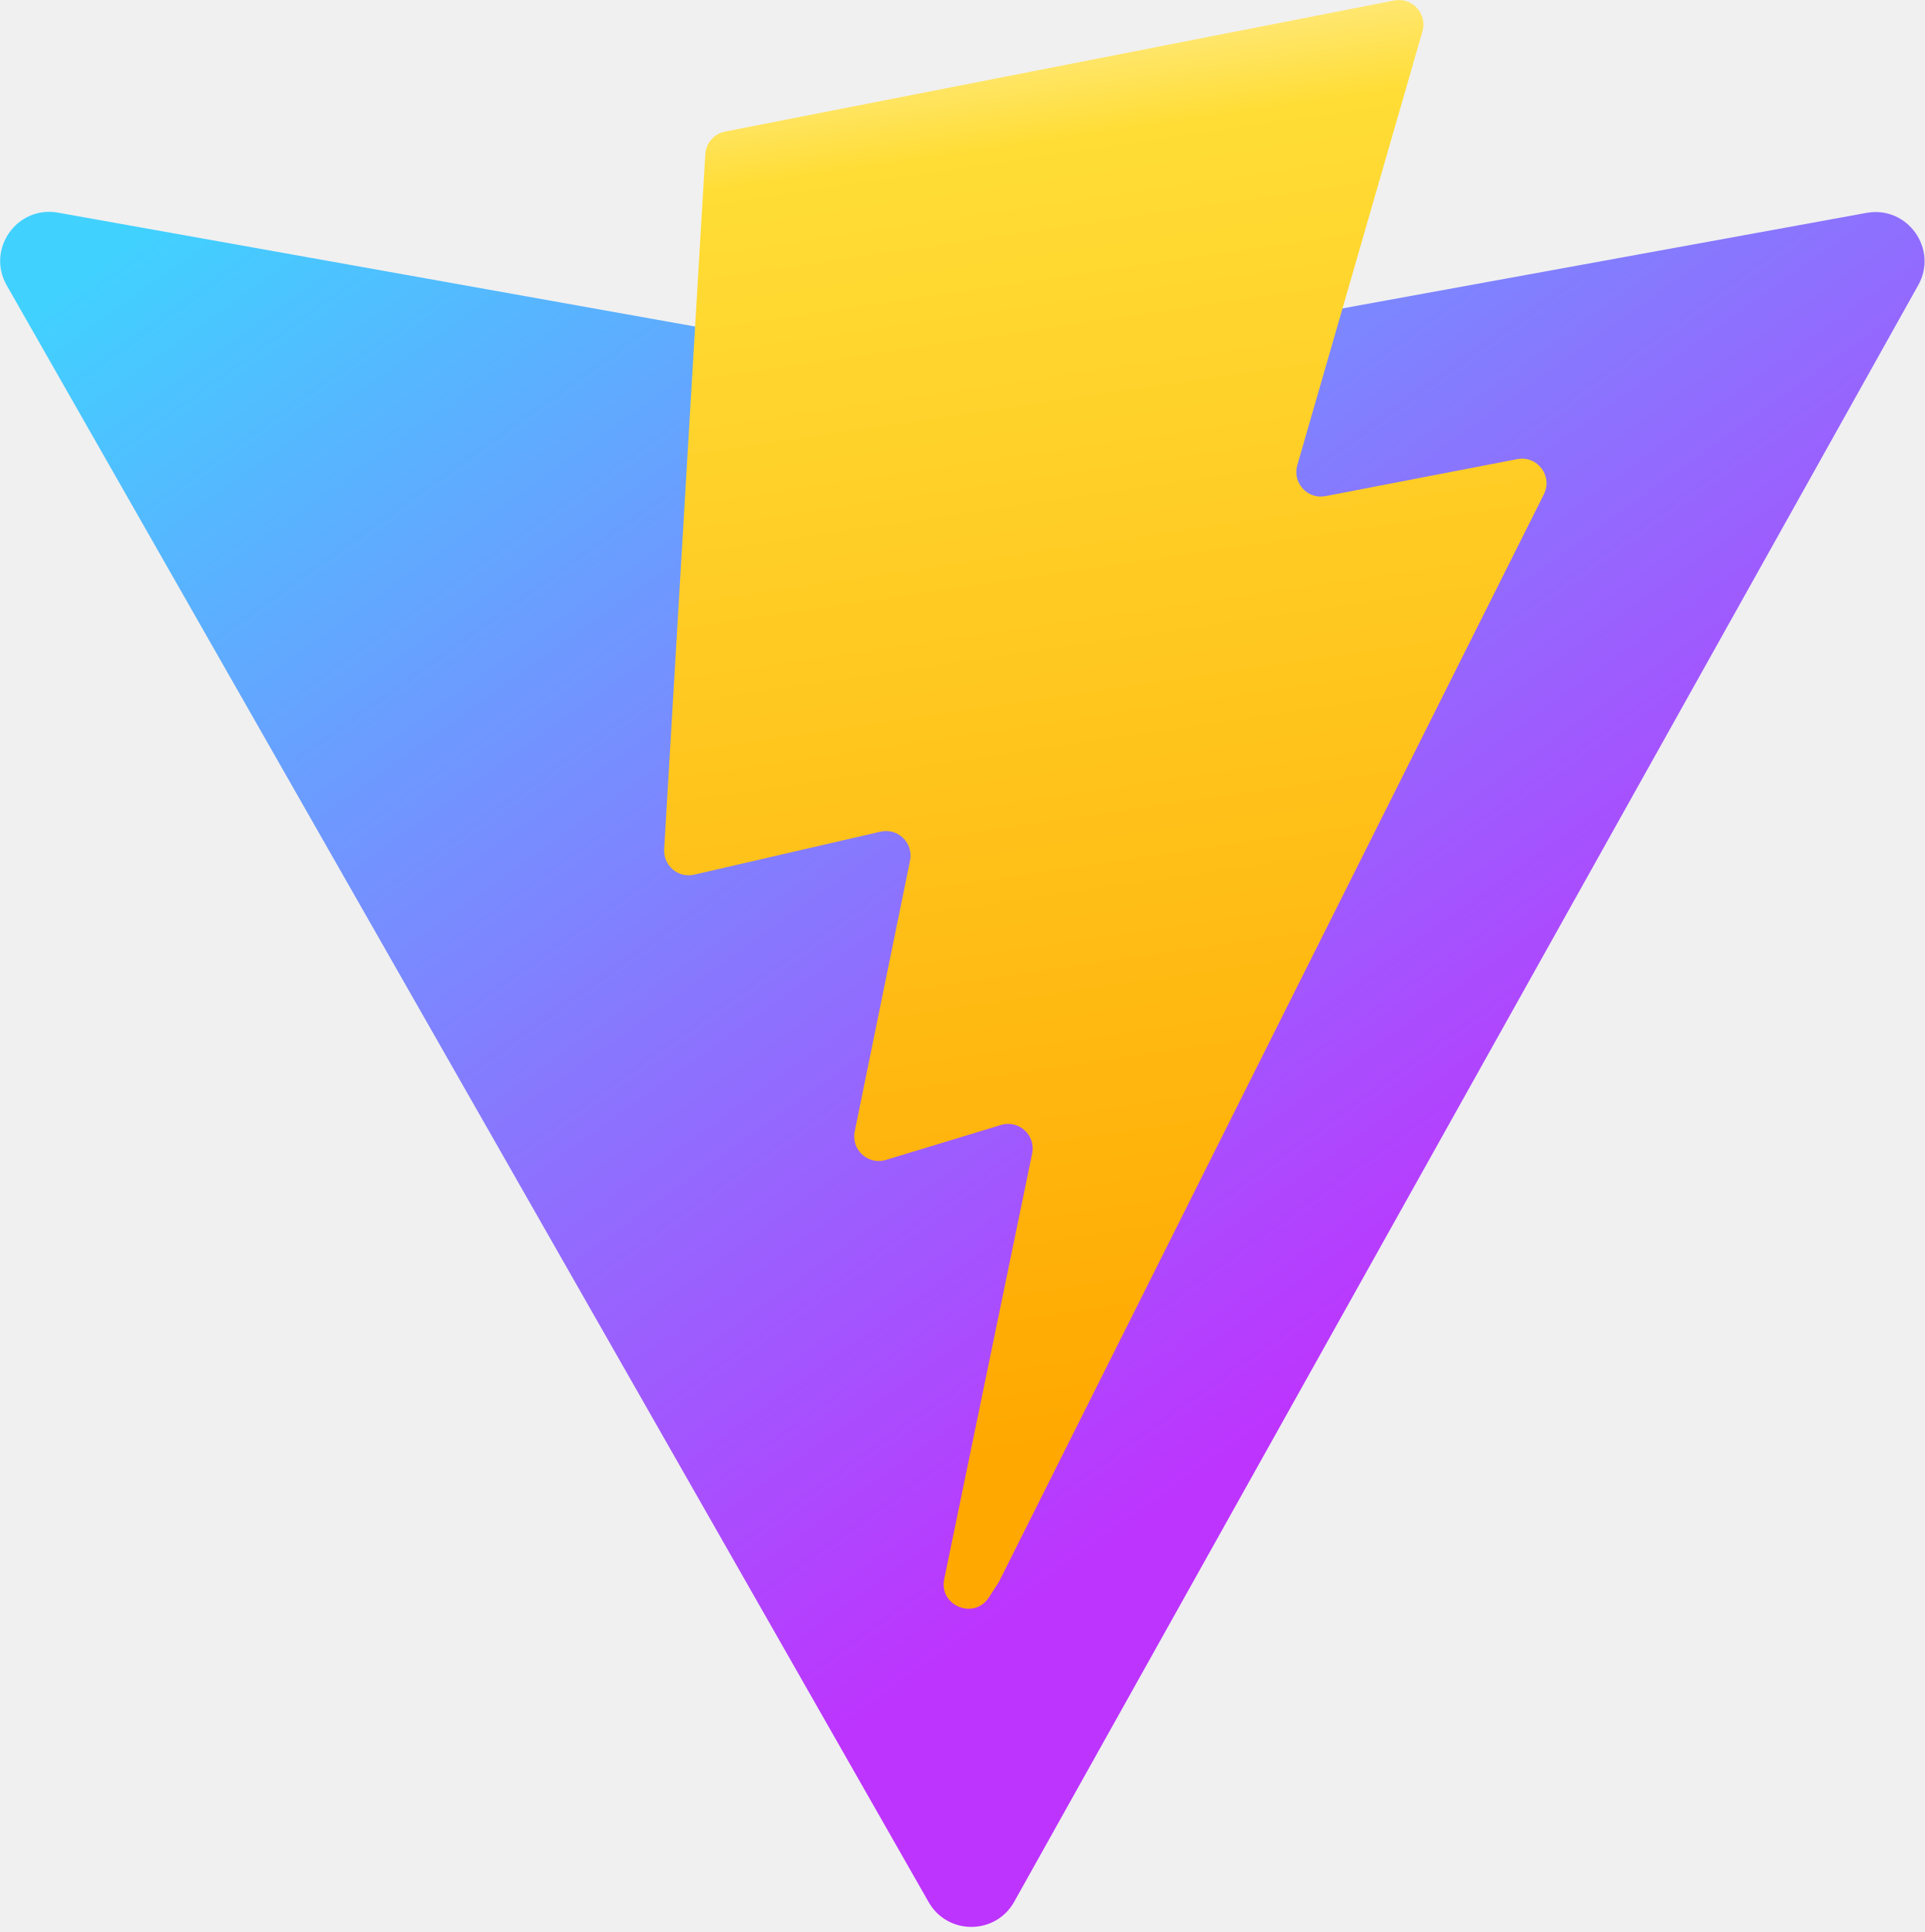
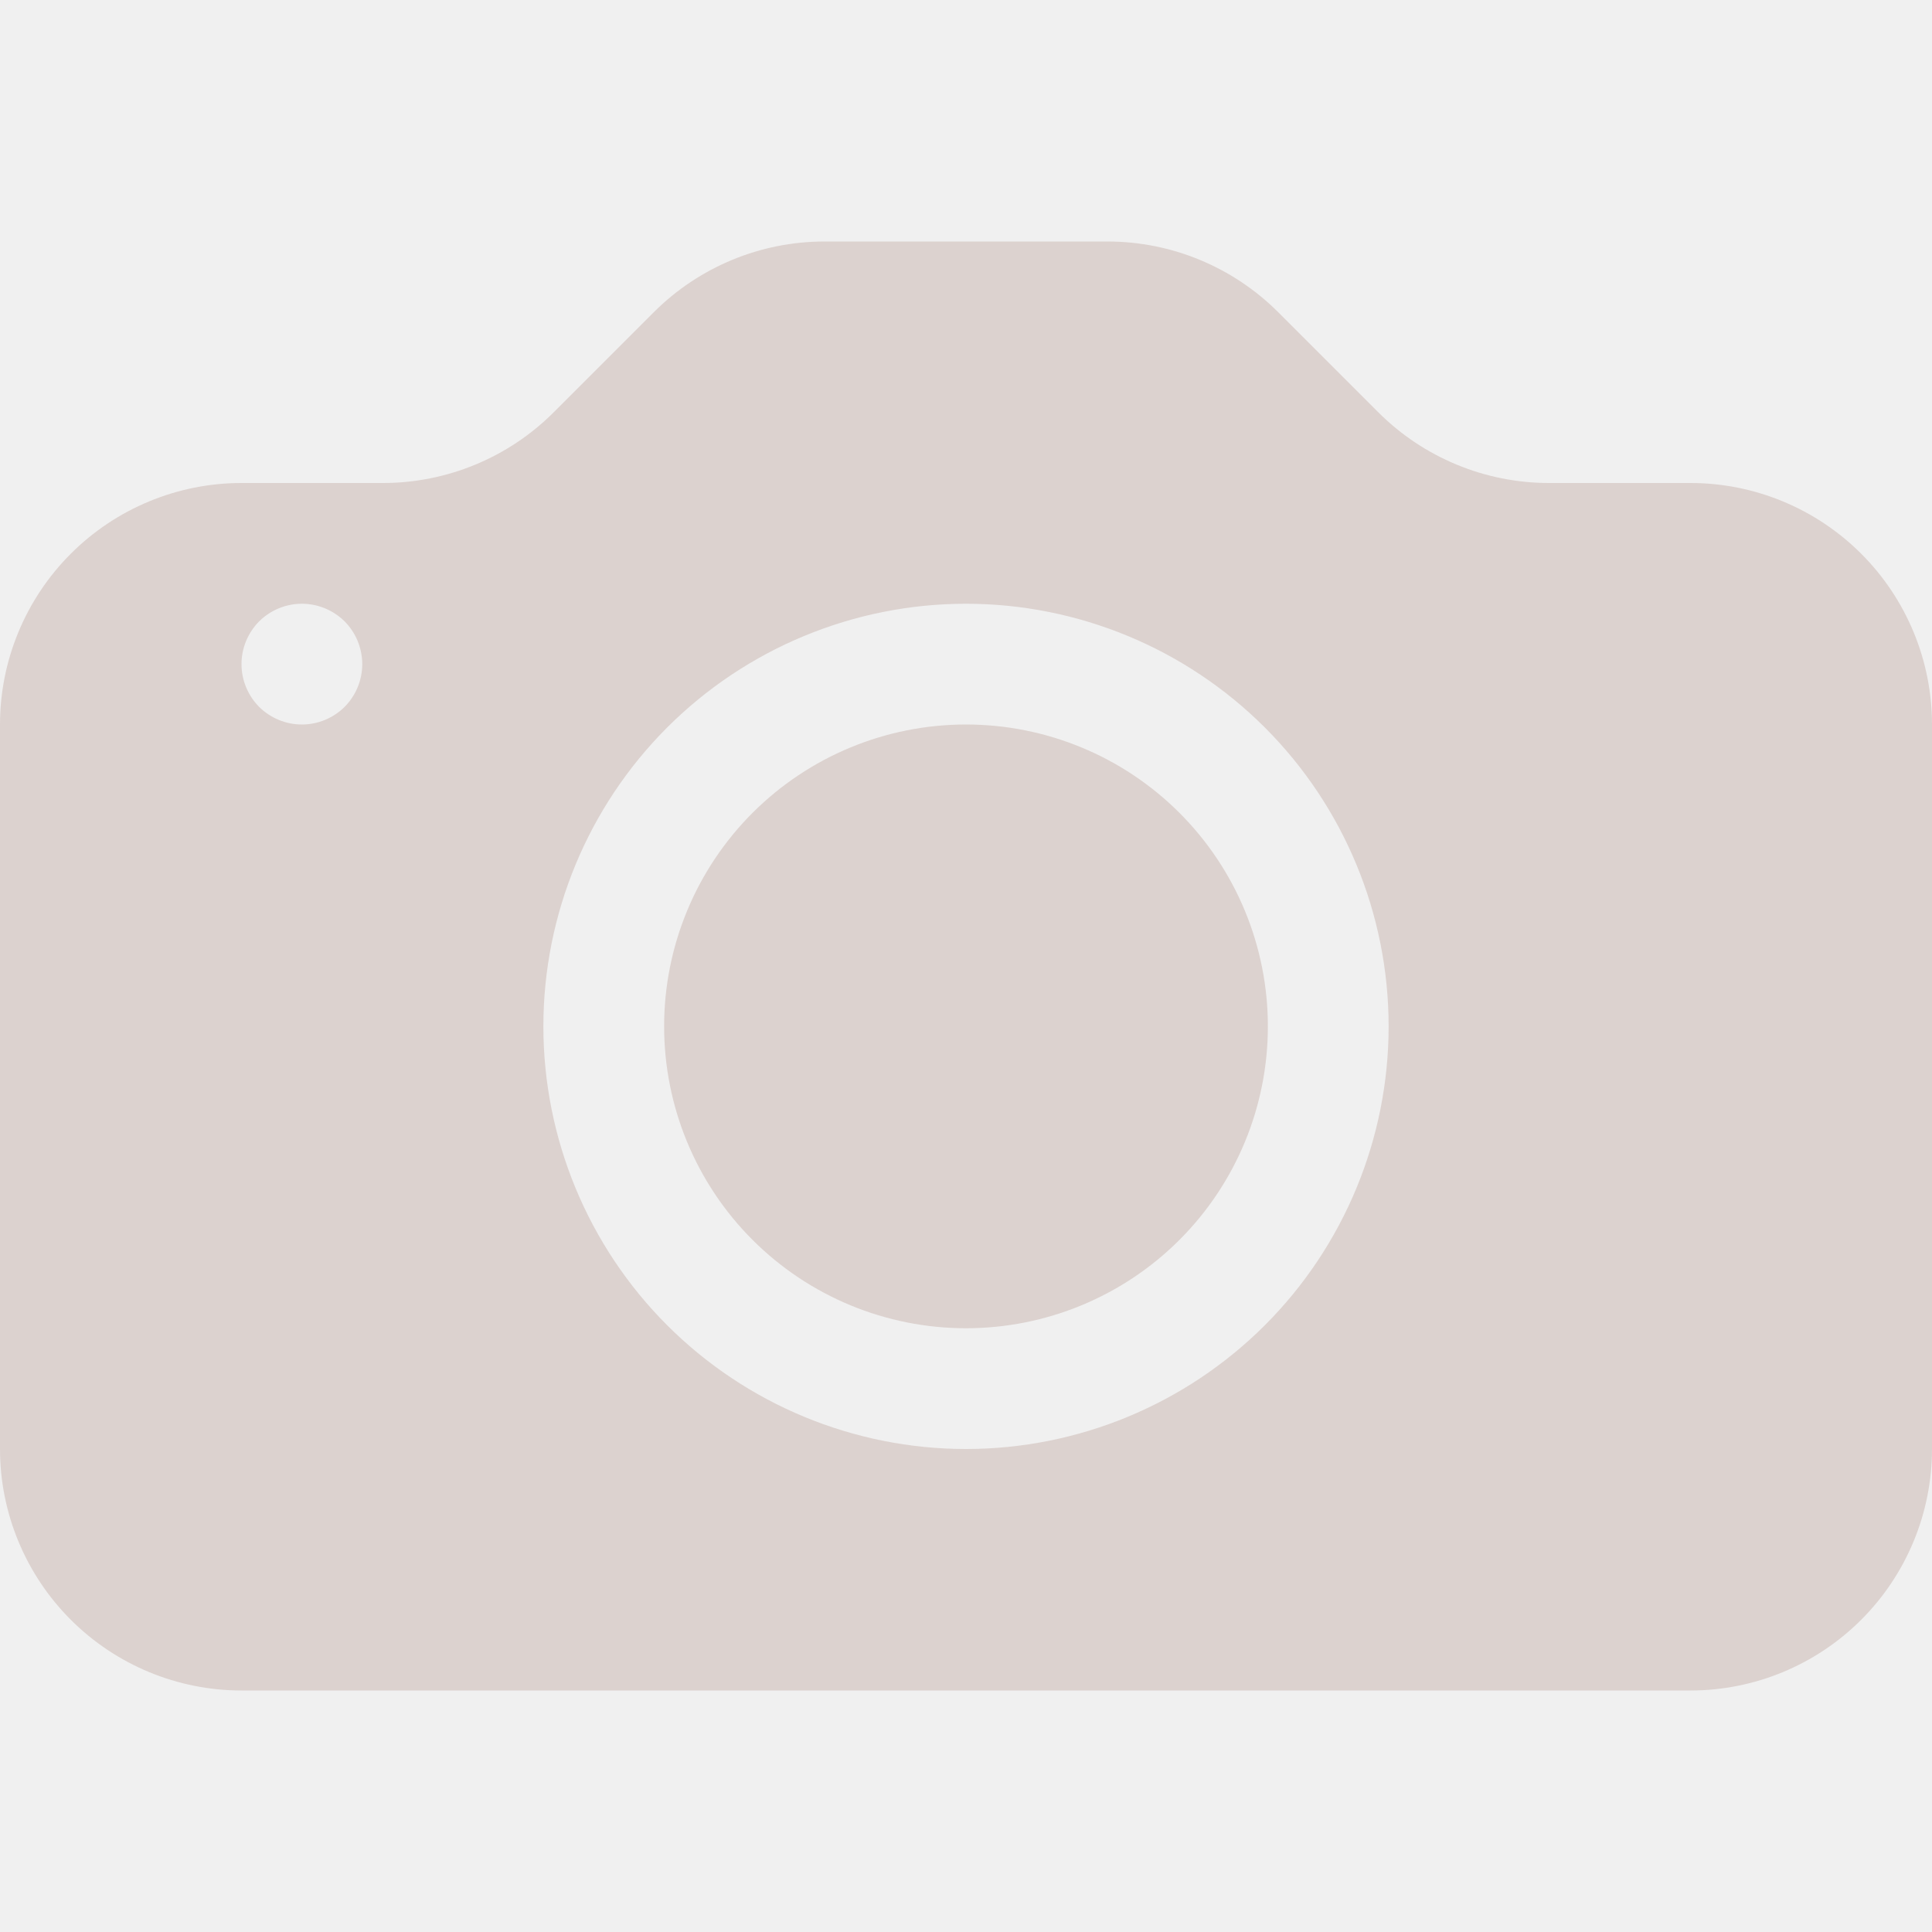
- <svg xmlns="http://www.w3.org/2000/svg" aria-hidden="true" role="img" class="iconify iconify--logos" width="31.88" height="32" preserveAspectRatio="xMidYMid meet" viewBox="0 0 256 257">
+ <svg xmlns="http://www.w3.org/2000/svg" width="16" height="16" viewBox="0 0 16 16" fill="none">
+   <g clip-path="url(#clip0_86_1843)">
+     <path d="M10.5 8.5C10.5 9.163 10.237 9.799 9.768 10.268C9.299 10.737 8.663 11 8 11C7.337 11 6.701 10.737 6.232 10.268C5.763 9.799 5.5 9.163 5.5 8.5C5.5 7.837 5.763 7.201 6.232 6.732C6.701 6.263 7.337 6 8 6C8.663 6 9.299 6.263 9.768 6.732C10.237 7.201 10.5 7.837 10.5 8.5Z" fill="#BEA69E" fill-opacity="0.4" style="fill:#BEA69E;fill:color(display-p3 0.745 0.651 0.62);fill-opacity:0.4;" />
+     <path d="M2 4C1.47 4 0.961 4.211 0.586 4.586C0.211 4.961 0 5.47 0 6L0 12C0 12.53 0.211 13.039 0.586 13.414C0.961 13.789 1.47 14 2 14H14C14.53 14 15.039 13.789 15.414 13.414C15.789 13.039 16 12.53 16 12V6C16 5.47 15.789 4.961 15.414 4.586C15.039 4.211 14.53 4 14 4H12.828C12.298 4 11.789 3.789 11.414 3.414L10.586 2.586C10.211 2.211 9.702 2 9.172 2H6.828C6.298 2 5.789 2.211 5.414 2.586L4.586 3.414C4.211 3.789 3.702 4 3.172 4H2ZM2.5 6C2.367 6 2.24 5.947 2.146 5.854C2.053 5.76 2 5.633 2 5.5C2 5.367 2.053 5.24 2.146 5.146C2.24 5.053 2.367 5 2.5 5C2.633 5 2.76 5.053 2.854 5.146C2.947 5.24 3 5.367 3 5.5C3 5.633 2.947 5.76 2.854 5.854C2.76 5.947 2.633 6 2.5 6ZM11.5 8.5C11.5 9.428 11.131 10.319 10.475 10.975C9.819 11.631 8.928 12 8 12C7.072 12 6.181 11.631 5.525 10.975C4.869 10.319 4.5 9.428 4.5 8.5C4.5 7.572 4.869 6.681 5.525 6.025C6.181 5.369 7.072 5 8 5C8.928 5 9.819 5.369 10.475 6.025C11.131 6.681 11.5 7.572 11.5 8.5Z" fill="#BEA69E" fill-opacity="0.4" style="fill:#BEA69E;fill:color(display-p3 0.745 0.651 0.62);fill-opacity:0.4;" />
+   </g>
  <defs>
-     <linearGradient id="IconifyId1813088fe1fbc01fb466" x1="-.828%" x2="57.636%" y1="7.652%" y2="78.411%">
-       <stop offset="0%" stop-color="#41D1FF" />
-       <stop offset="100%" stop-color="#BD34FE" />
-     </linearGradient>
-     <linearGradient id="IconifyId1813088fe1fbc01fb467" x1="43.376%" x2="50.316%" y1="2.242%" y2="89.03%">
-       <stop offset="0%" stop-color="#FFEA83" />
-       <stop offset="8.333%" stop-color="#FFDD35" />
-       <stop offset="100%" stop-color="#FFA800" />
-     </linearGradient>
+     <clipPath id="clip0_86_1843">
+       <rect width="16" height="16" fill="white" style="fill:white;fill-opacity:1;" />
+     </clipPath>
  </defs>
-   <path fill="url(#IconifyId1813088fe1fbc01fb466)" d="M255.153 37.938L134.897 252.976c-2.483 4.44-8.862 4.466-11.382.048L.875 37.958c-2.746-4.814 1.371-10.646 6.827-9.67l120.385 21.517a6.537 6.537 0 0 0 2.322-.004l117.867-21.483c5.438-.991 9.574 4.796 6.877 9.62Z" />
-   <path fill="url(#IconifyId1813088fe1fbc01fb467)" d="M185.432.063L96.44 17.501a3.268 3.268 0 0 0-2.634 3.014l-5.474 92.456a3.268 3.268 0 0 0 3.997 3.378l24.777-5.718c2.318-.535 4.413 1.507 3.936 3.838l-7.361 36.047c-.495 2.426 1.782 4.5 4.151 3.78l15.304-4.649c2.372-.72 4.652 1.36 4.15 3.788l-11.698 56.621c-.732 3.542 3.979 5.473 5.943 2.437l1.313-2.028l72.516-144.72c1.215-2.423-.88-5.186-3.54-4.672l-25.505 4.922c-2.396.462-4.435-1.77-3.759-4.114l16.646-57.705c.677-2.35-1.37-4.583-3.769-4.113Z" />
</svg>
